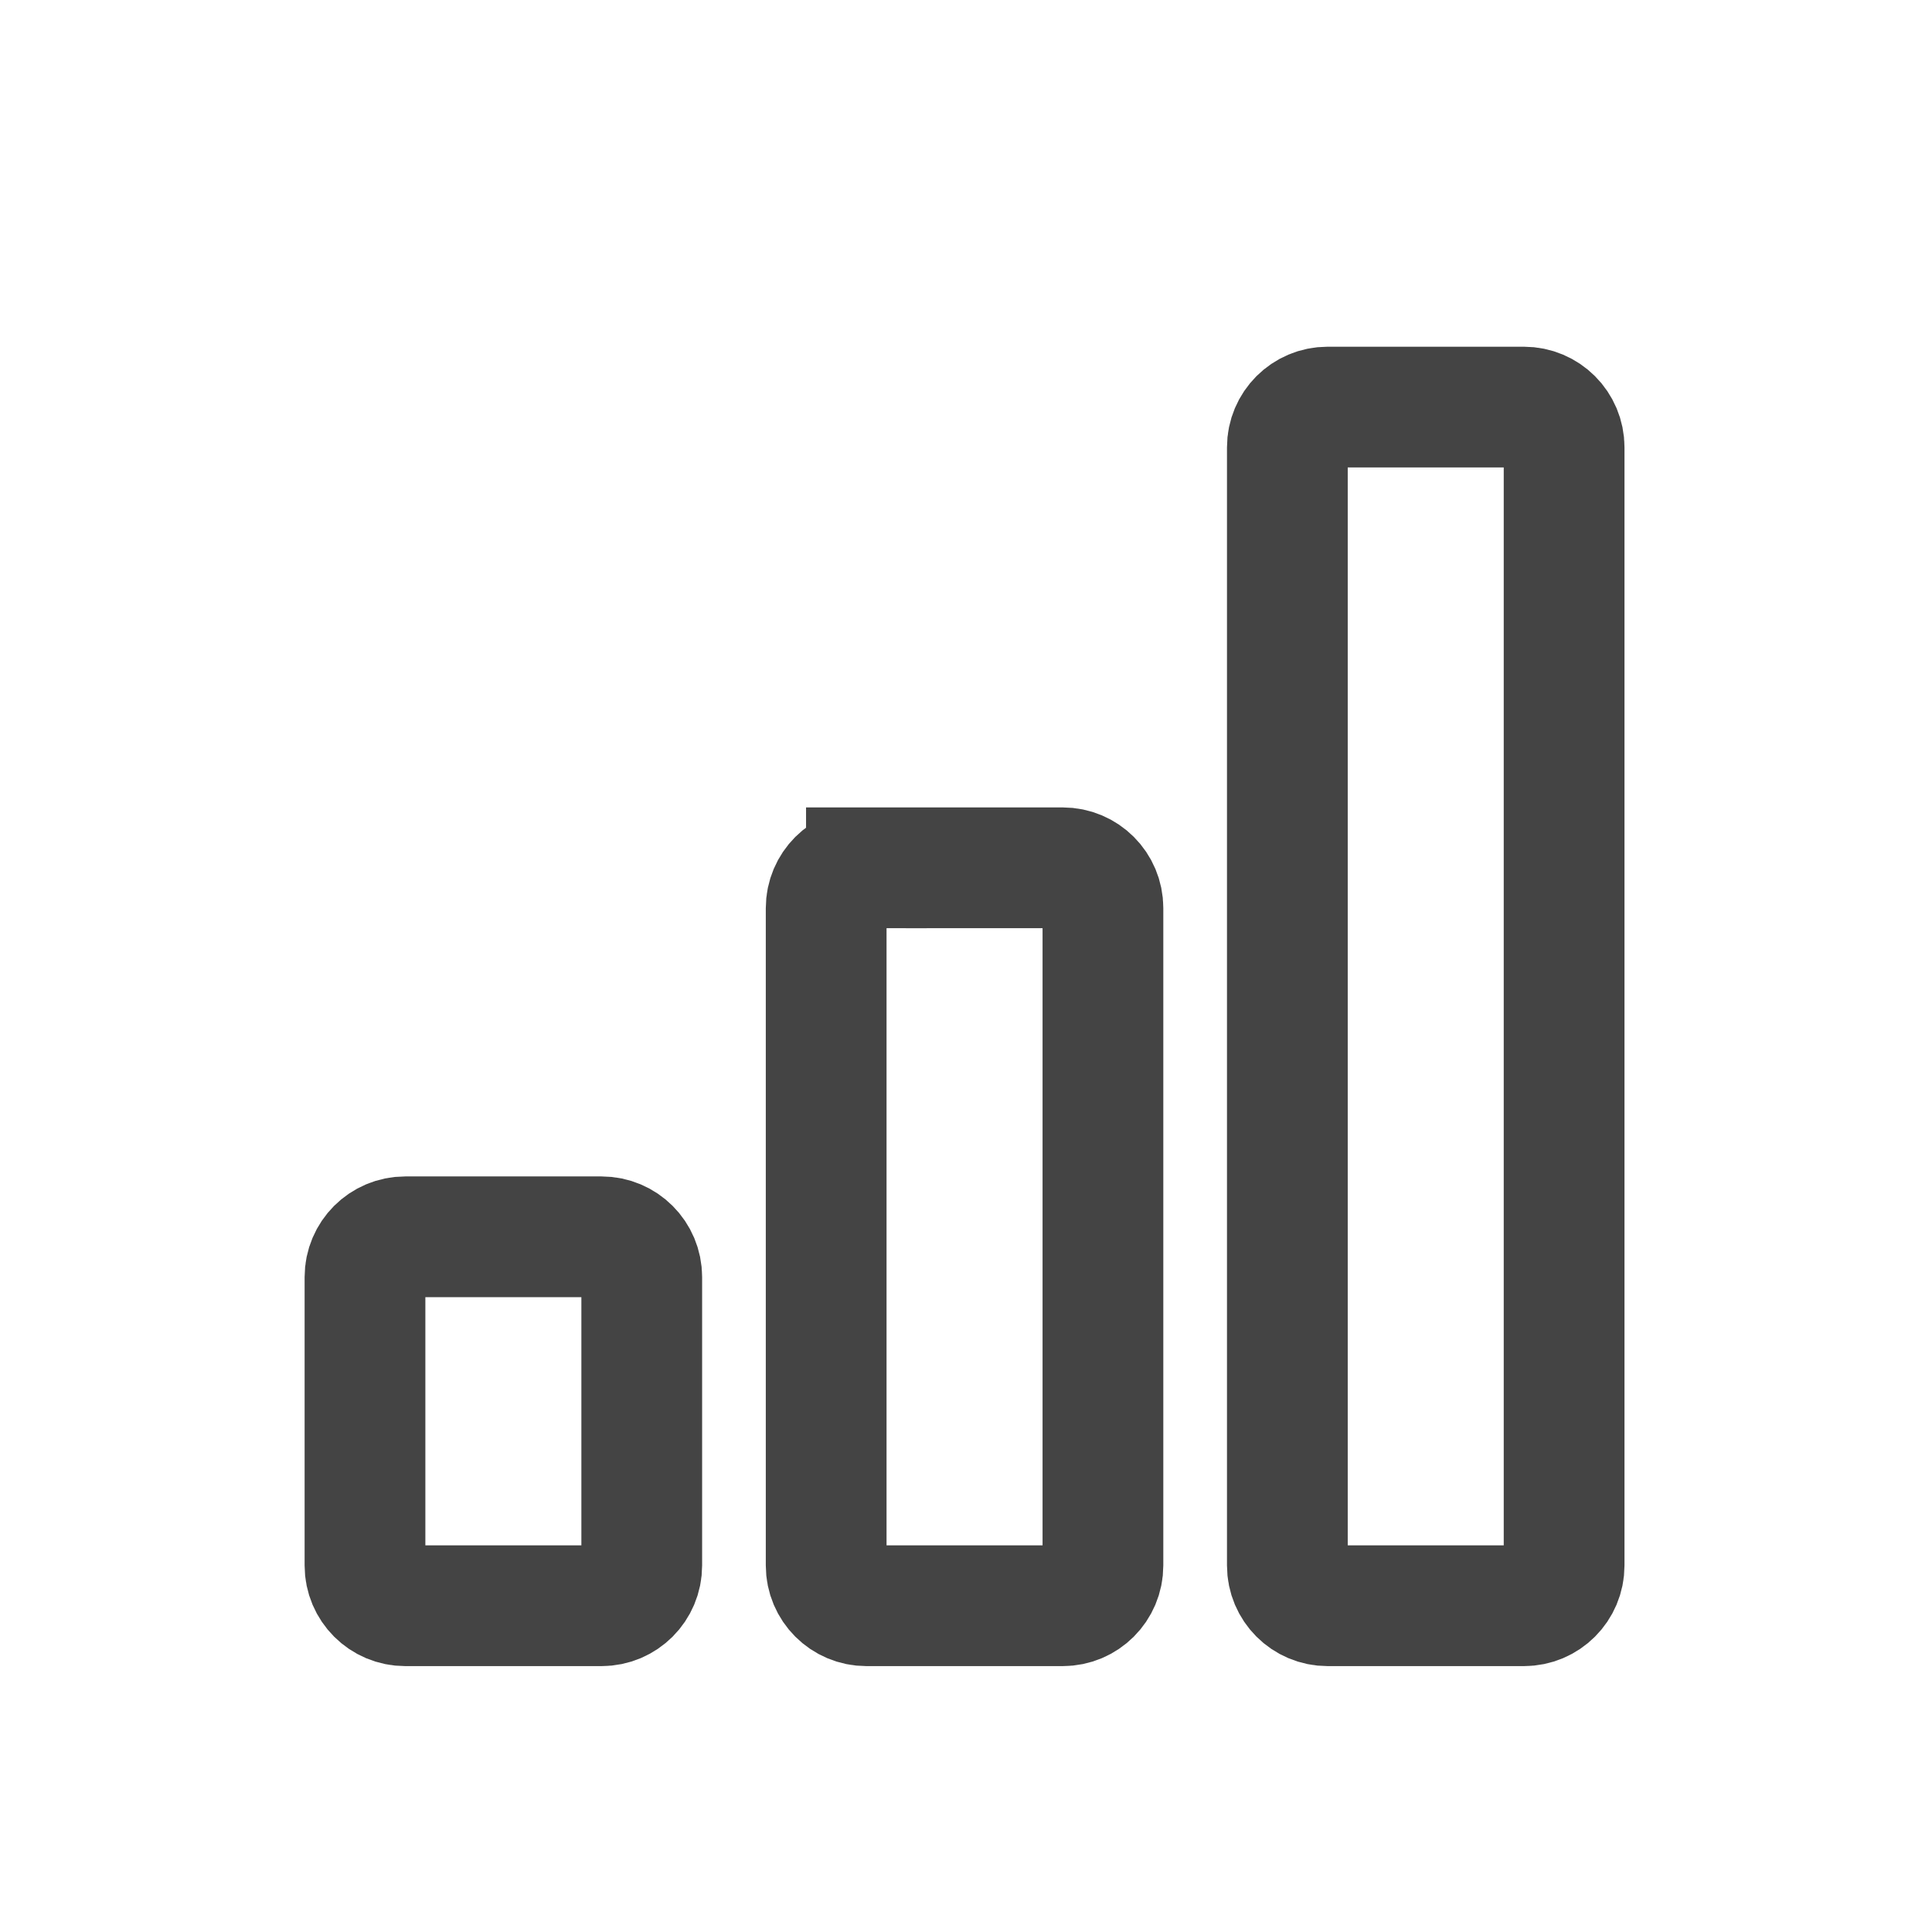
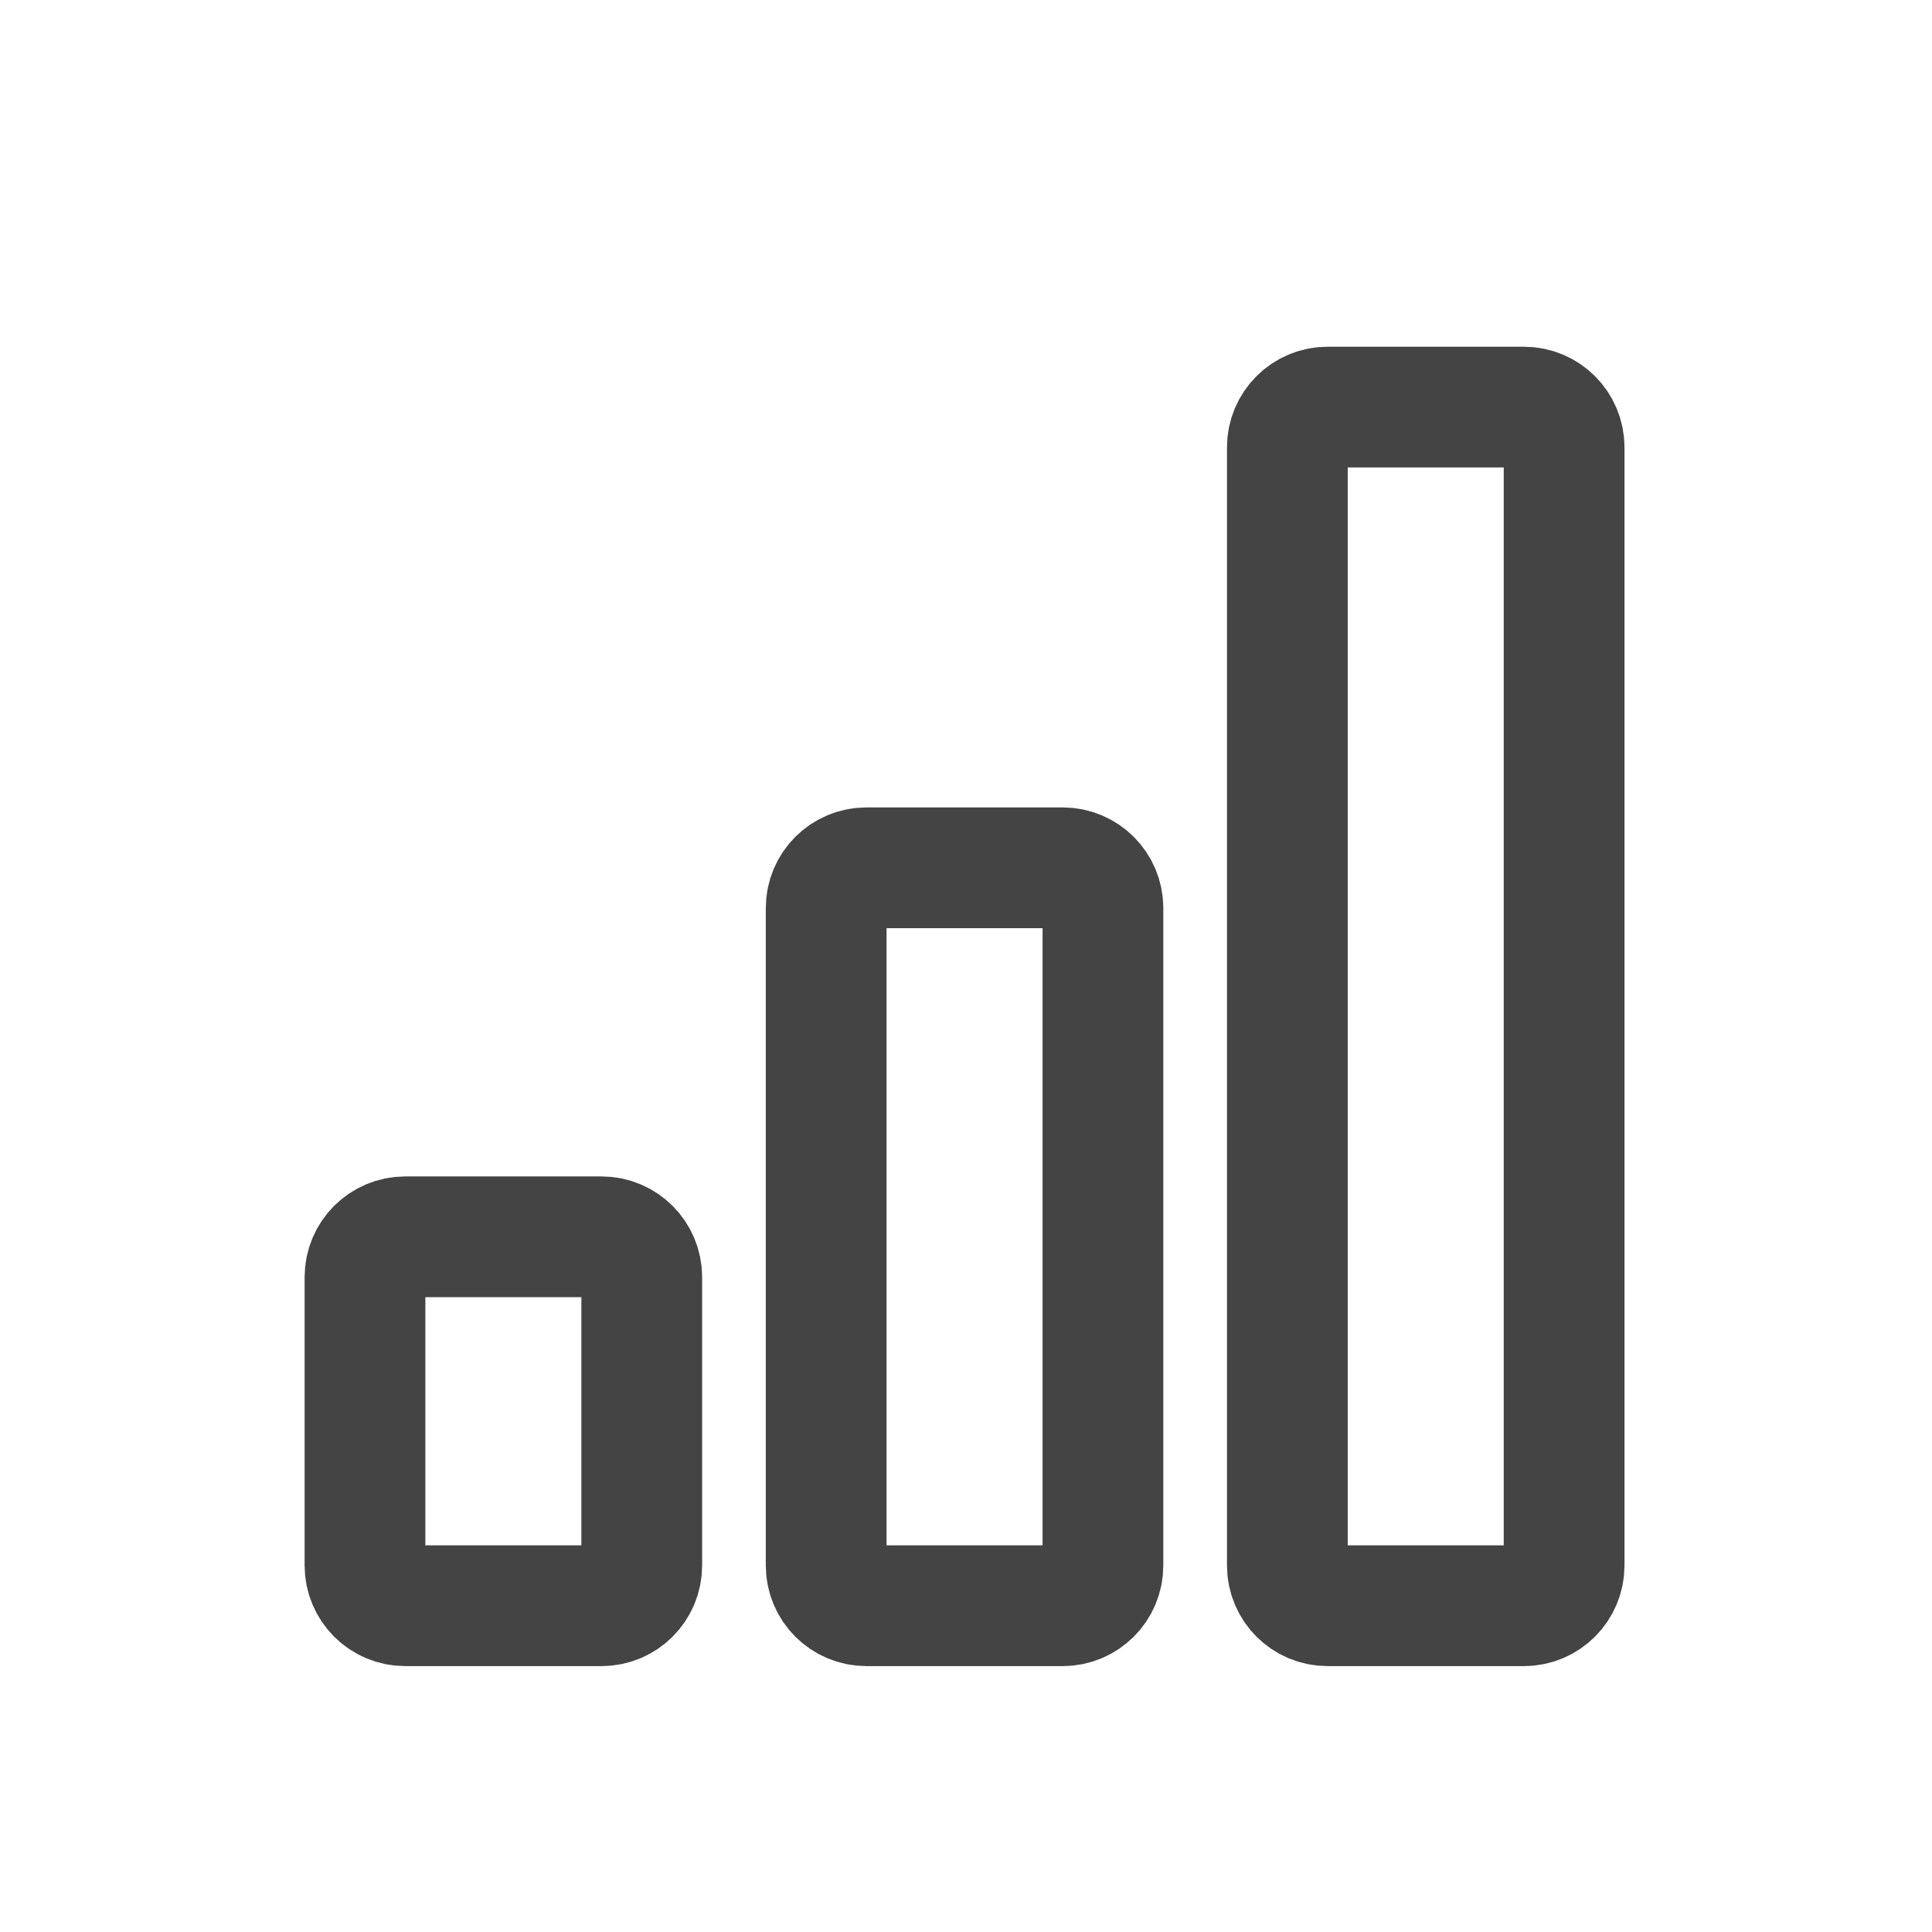
<svg xmlns="http://www.w3.org/2000/svg" width="24" height="24" fill="none" viewBox="0 0 24 24">
  <g class="icon-add-chart">
-     <path stroke="#444" stroke-width="1.5" d="M15.992 19.447V5.557a.5.5 0 0 1 .5-.5h2.438a.5.5 0 0 1 .5.5v13.89a.5.5 0 0 1-.5.5h-2.438a.5.5 0 0 1-.5-.5Zm-5.229-8.667h2.438a.5.5 0 0 1 .5.5v8.167a.5.5 0 0 1-.5.5h-2.438a.5.5 0 0 1-.5-.5v-8.166a.5.5 0 0 1 .5-.5Zm-2.791 5.084v3.583a.5.5 0 0 1-.5.5H5.034a.5.5 0 0 1-.5-.5v-3.583a.5.5 0 0 1 .5-.5h2.438a.5.5 0 0 1 .5.5Z" class="icon-stroke-gray-primary" />
+     <path stroke="#444" stroke-width="1.5" d="M15.992 19.447V5.557a.5.5 0 0 1 .5-.5h2.438a.5.5 0 0 1 .5.5v13.89a.5.5 0 0 1-.5.5h-2.438a.5.5 0 0 1-.5-.5Zm-5.229-8.667h2.438a.5.5 0 0 1 .5.5v8.167a.5.5 0 0 1-.5.5h-2.438a.5.5 0 0 1-.5-.5V11.28a.5.5 0 0 1 .5-.5Zm-2.791 5.084v3.583a.5.5 0 0 1-.5.5H5.034a.5.5 0 0 1-.5-.5v-3.583a.5.5 0 0 1 .5-.5h2.438a.5.5 0 0 1 .5.5Z" class="icon-stroke-gray-primary" />
  </g>
</svg>
